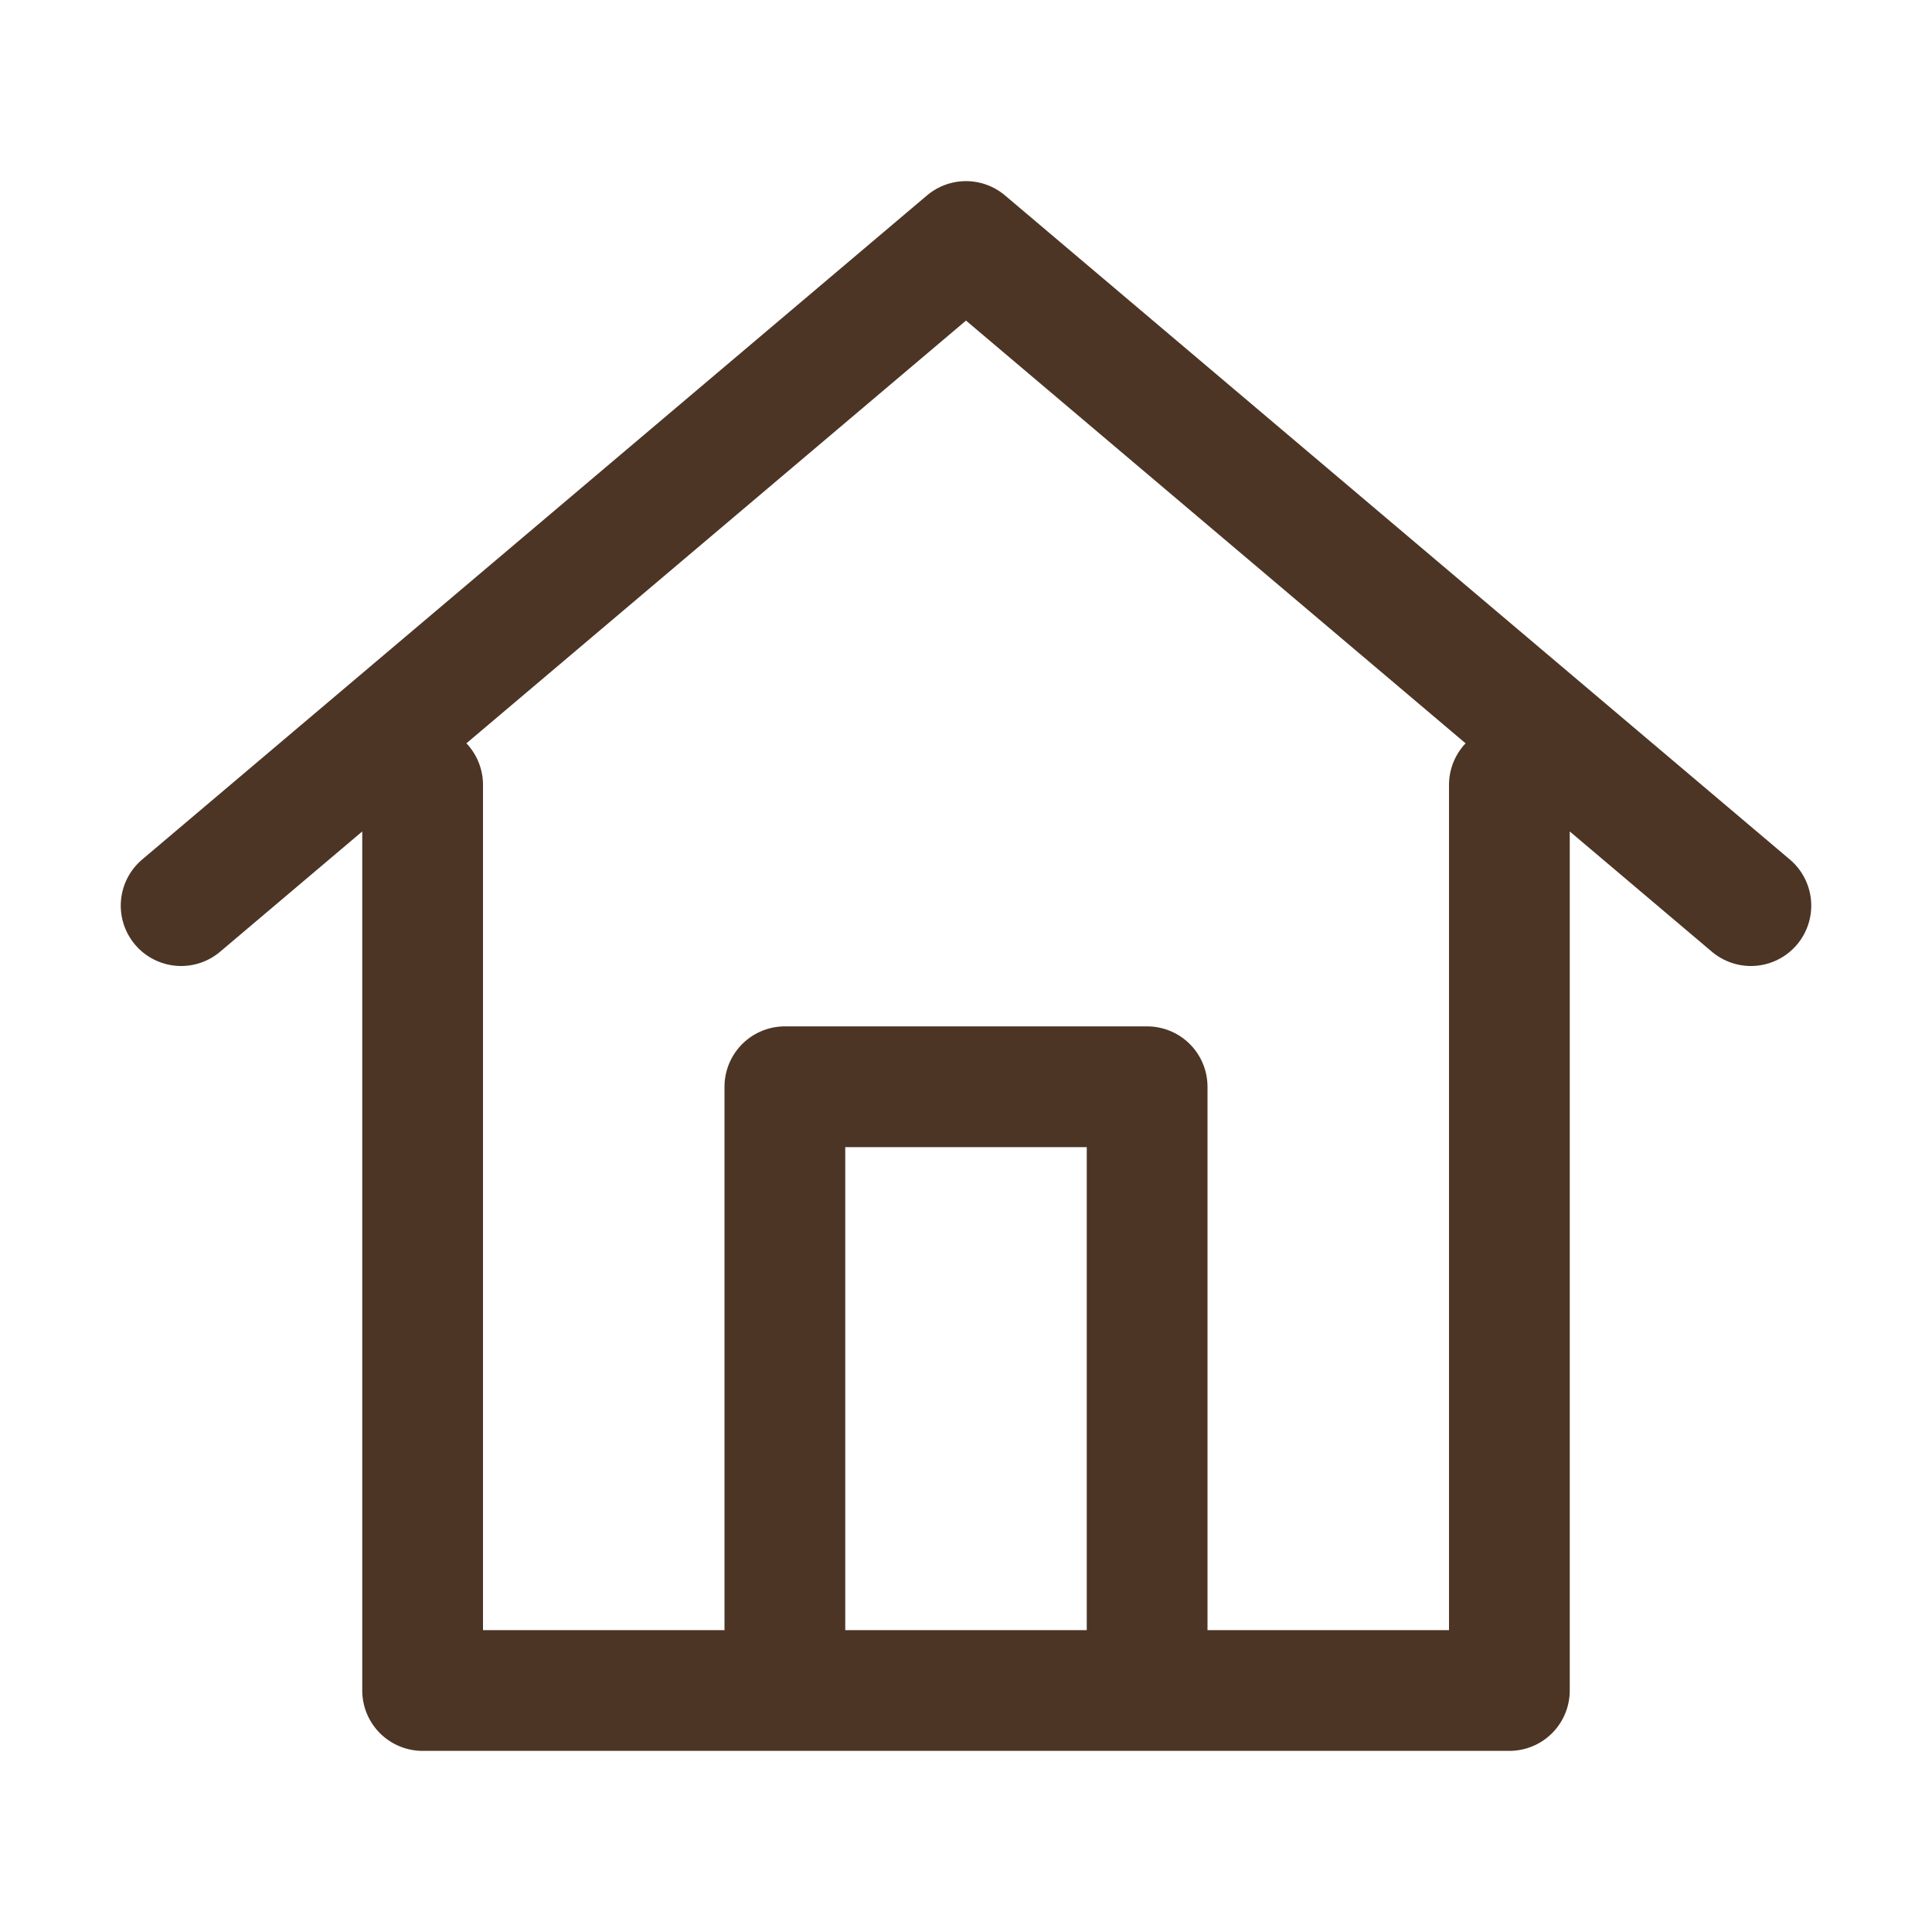
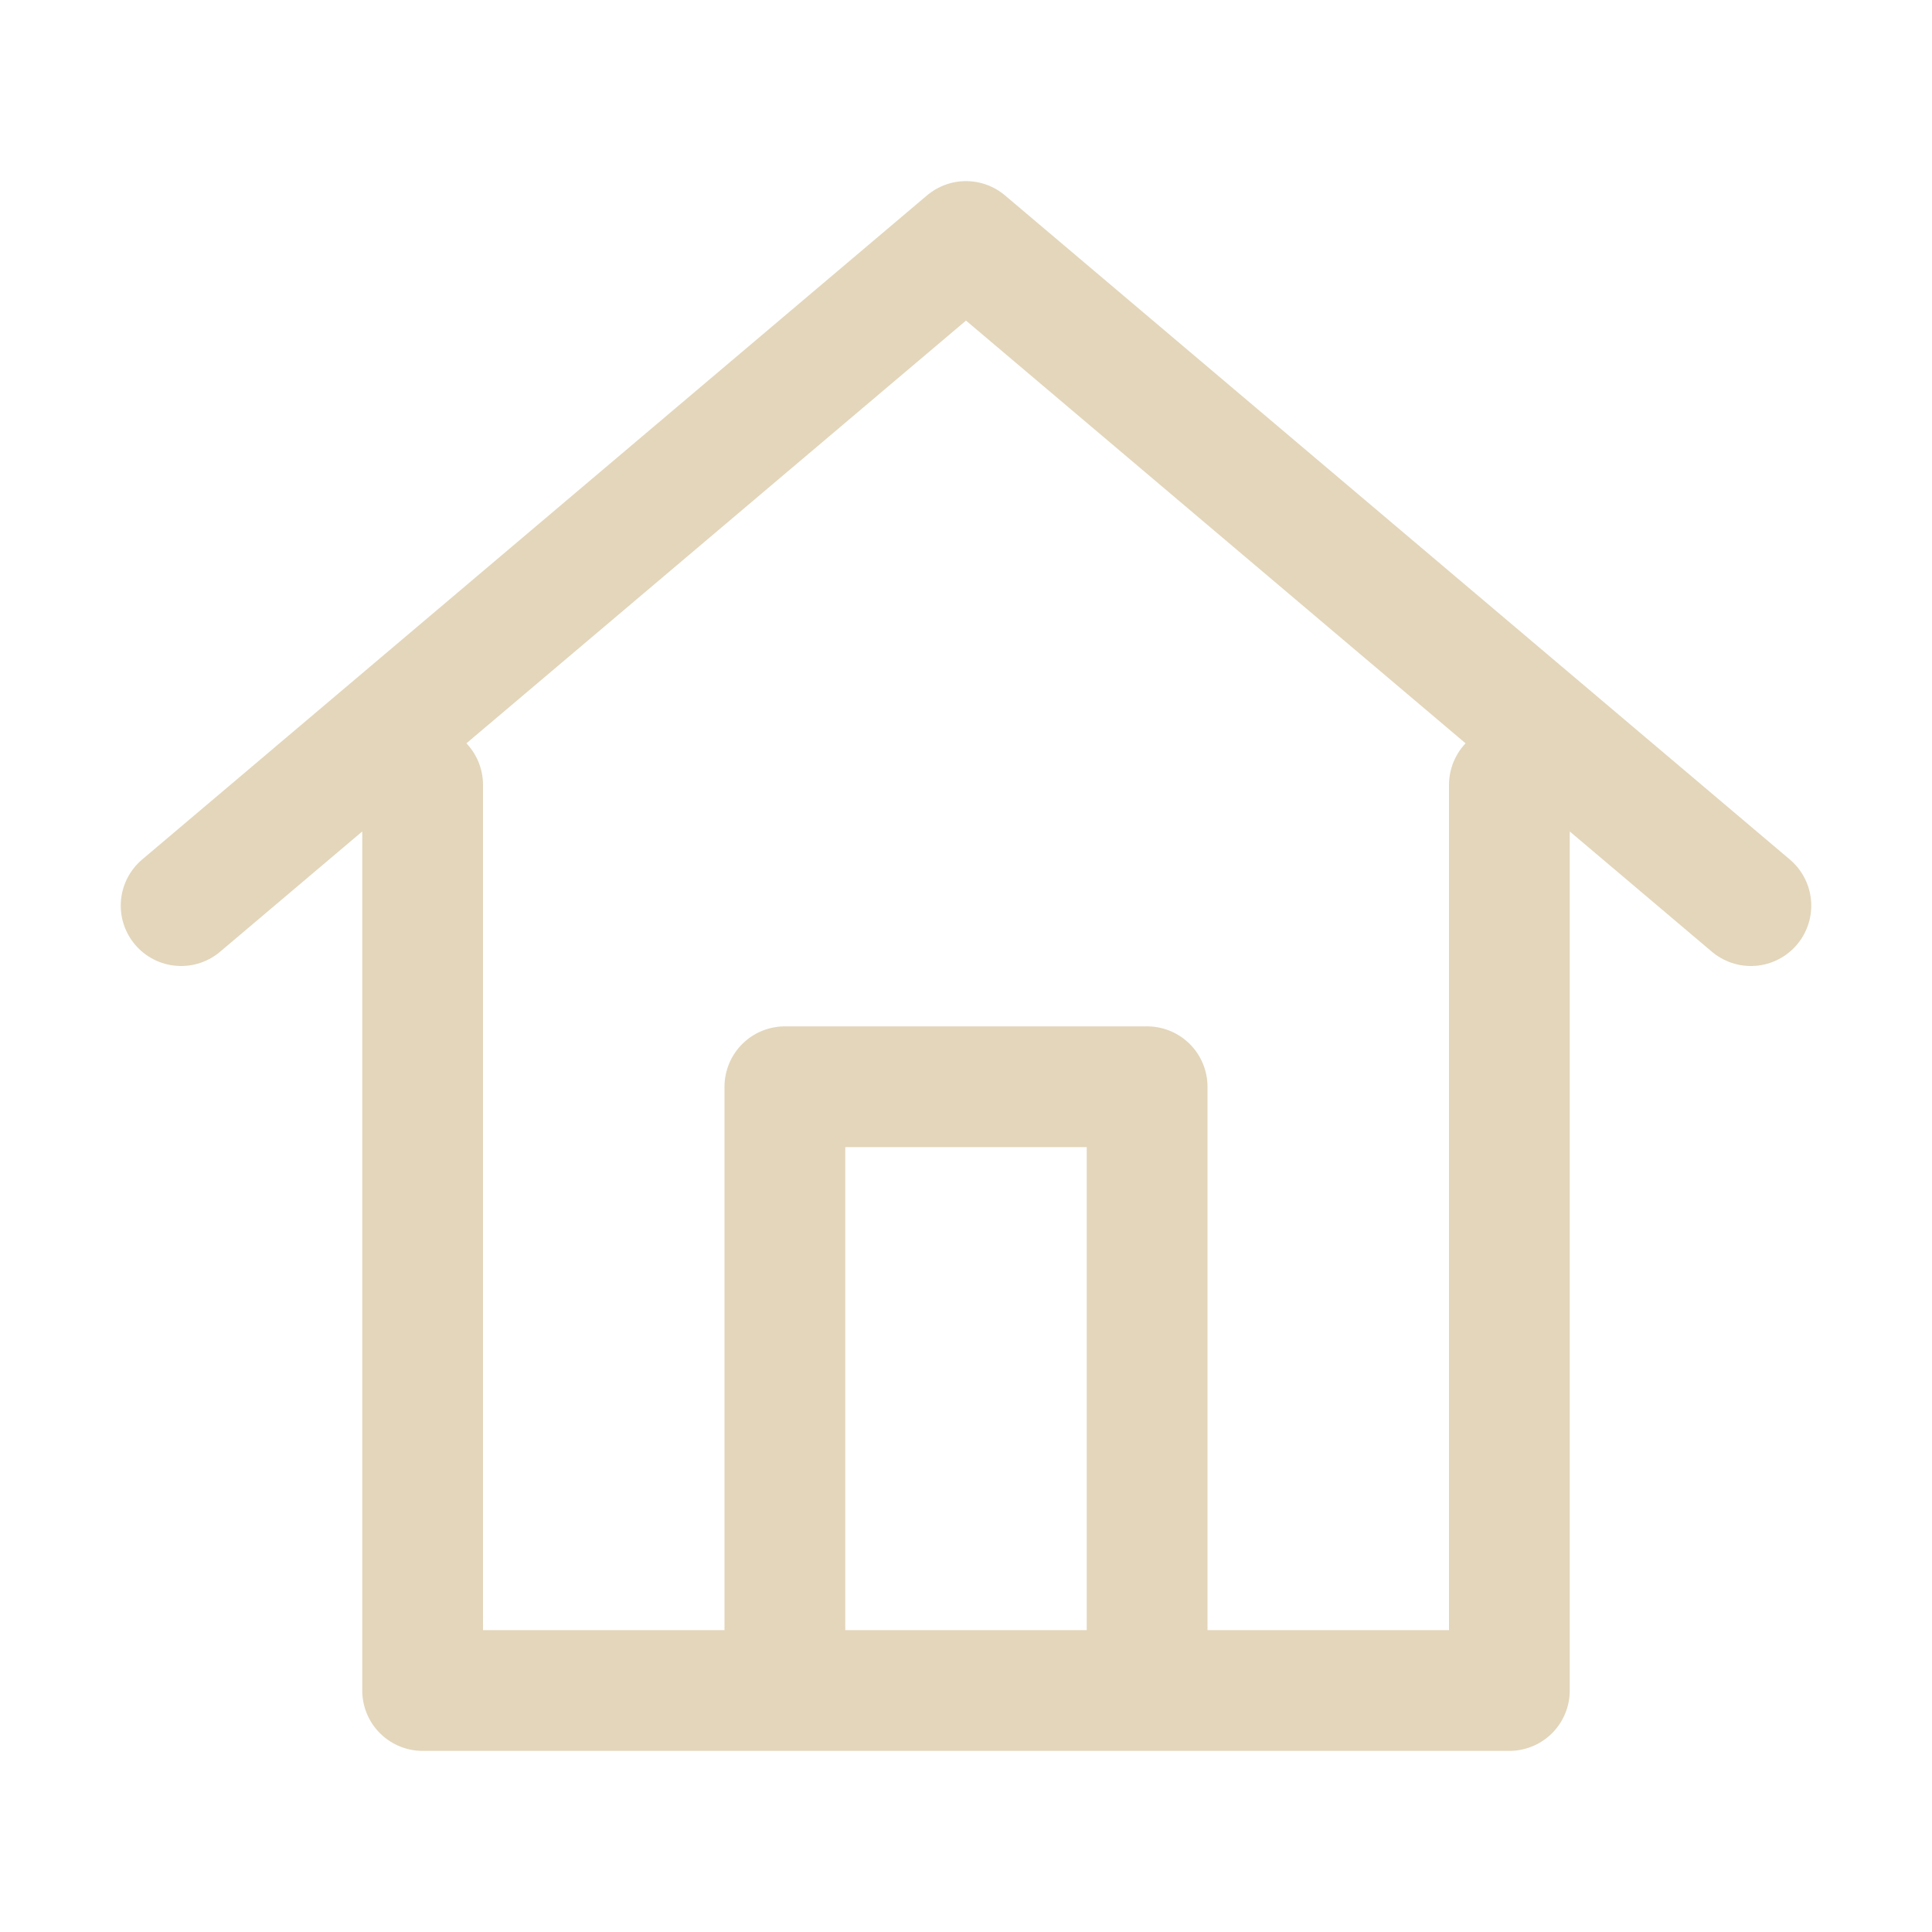
<svg xmlns="http://www.w3.org/2000/svg" width="32" height="32" viewBox="0 0 32 32">
-   <g fill="none" stroke="#4c3525" stroke-width="2" stroke-linecap="round" stroke-linejoin="round">
+   <g fill="none" stroke="#e3d6bb" stroke-width="2" stroke-linecap="round" stroke-linejoin="round">
    <path d="m3 15 13-11 13 11M7 13v15h18V13M13 28V18h6v10" />
  </g>
</svg>
